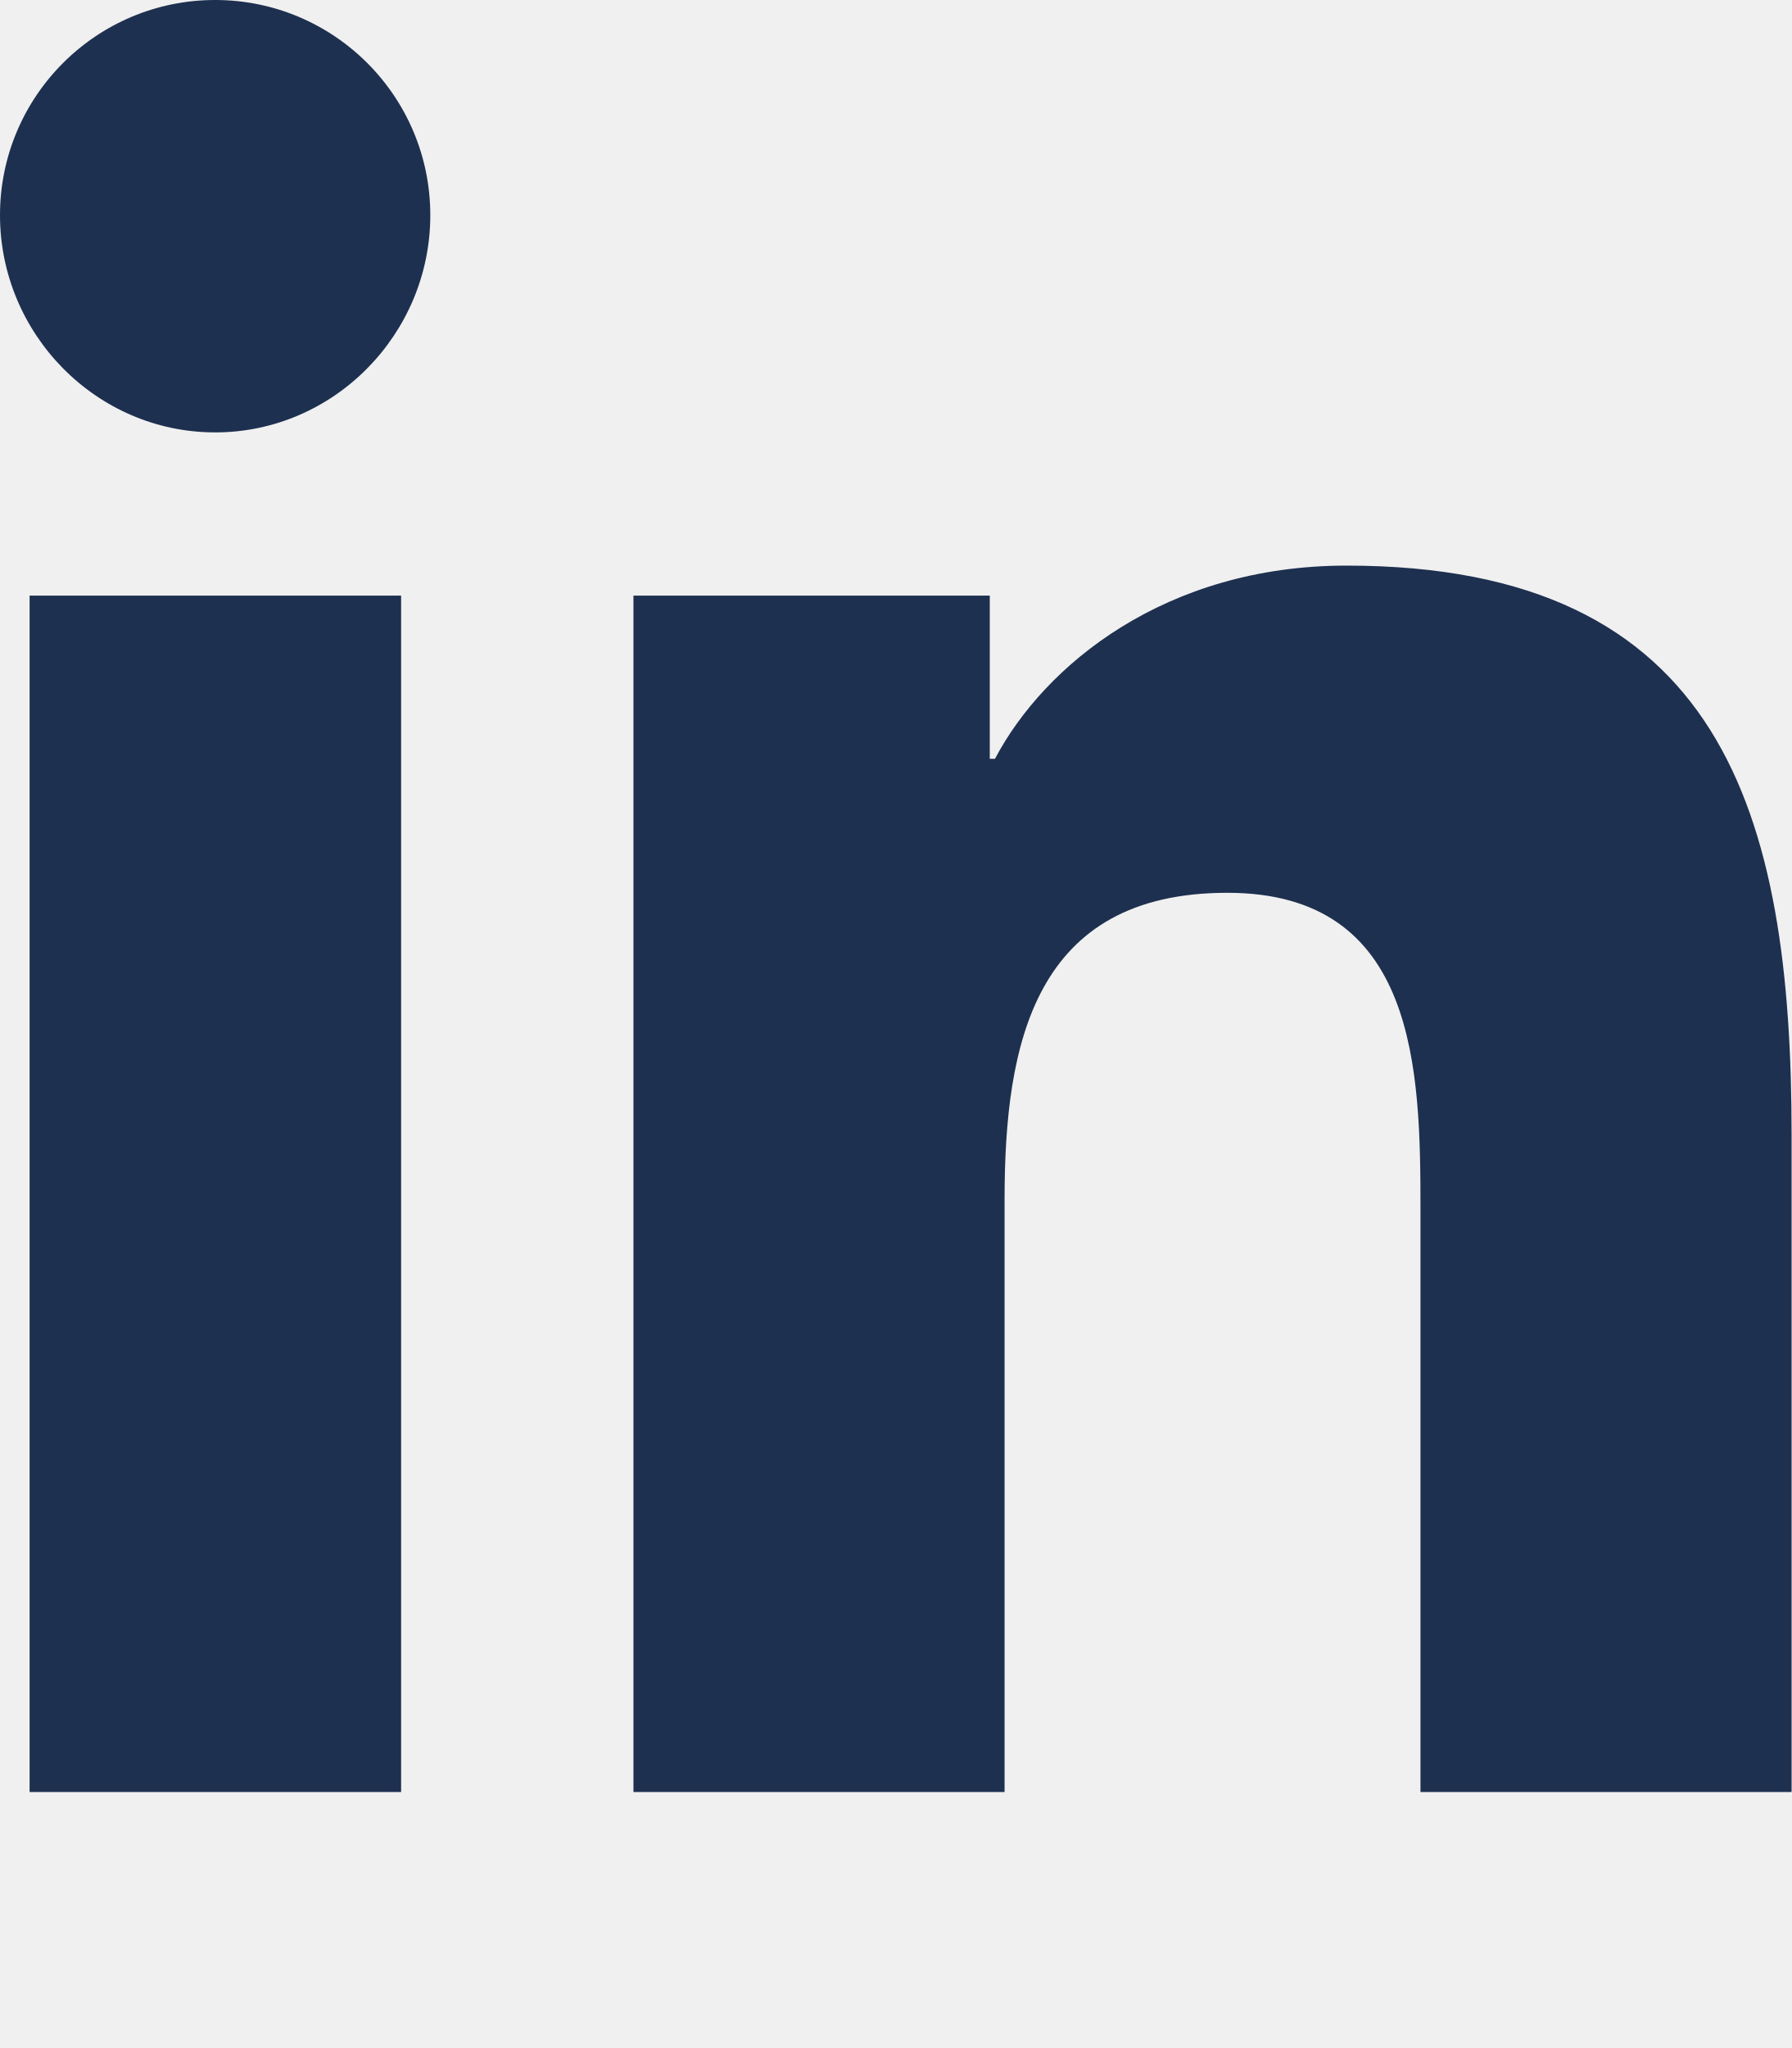
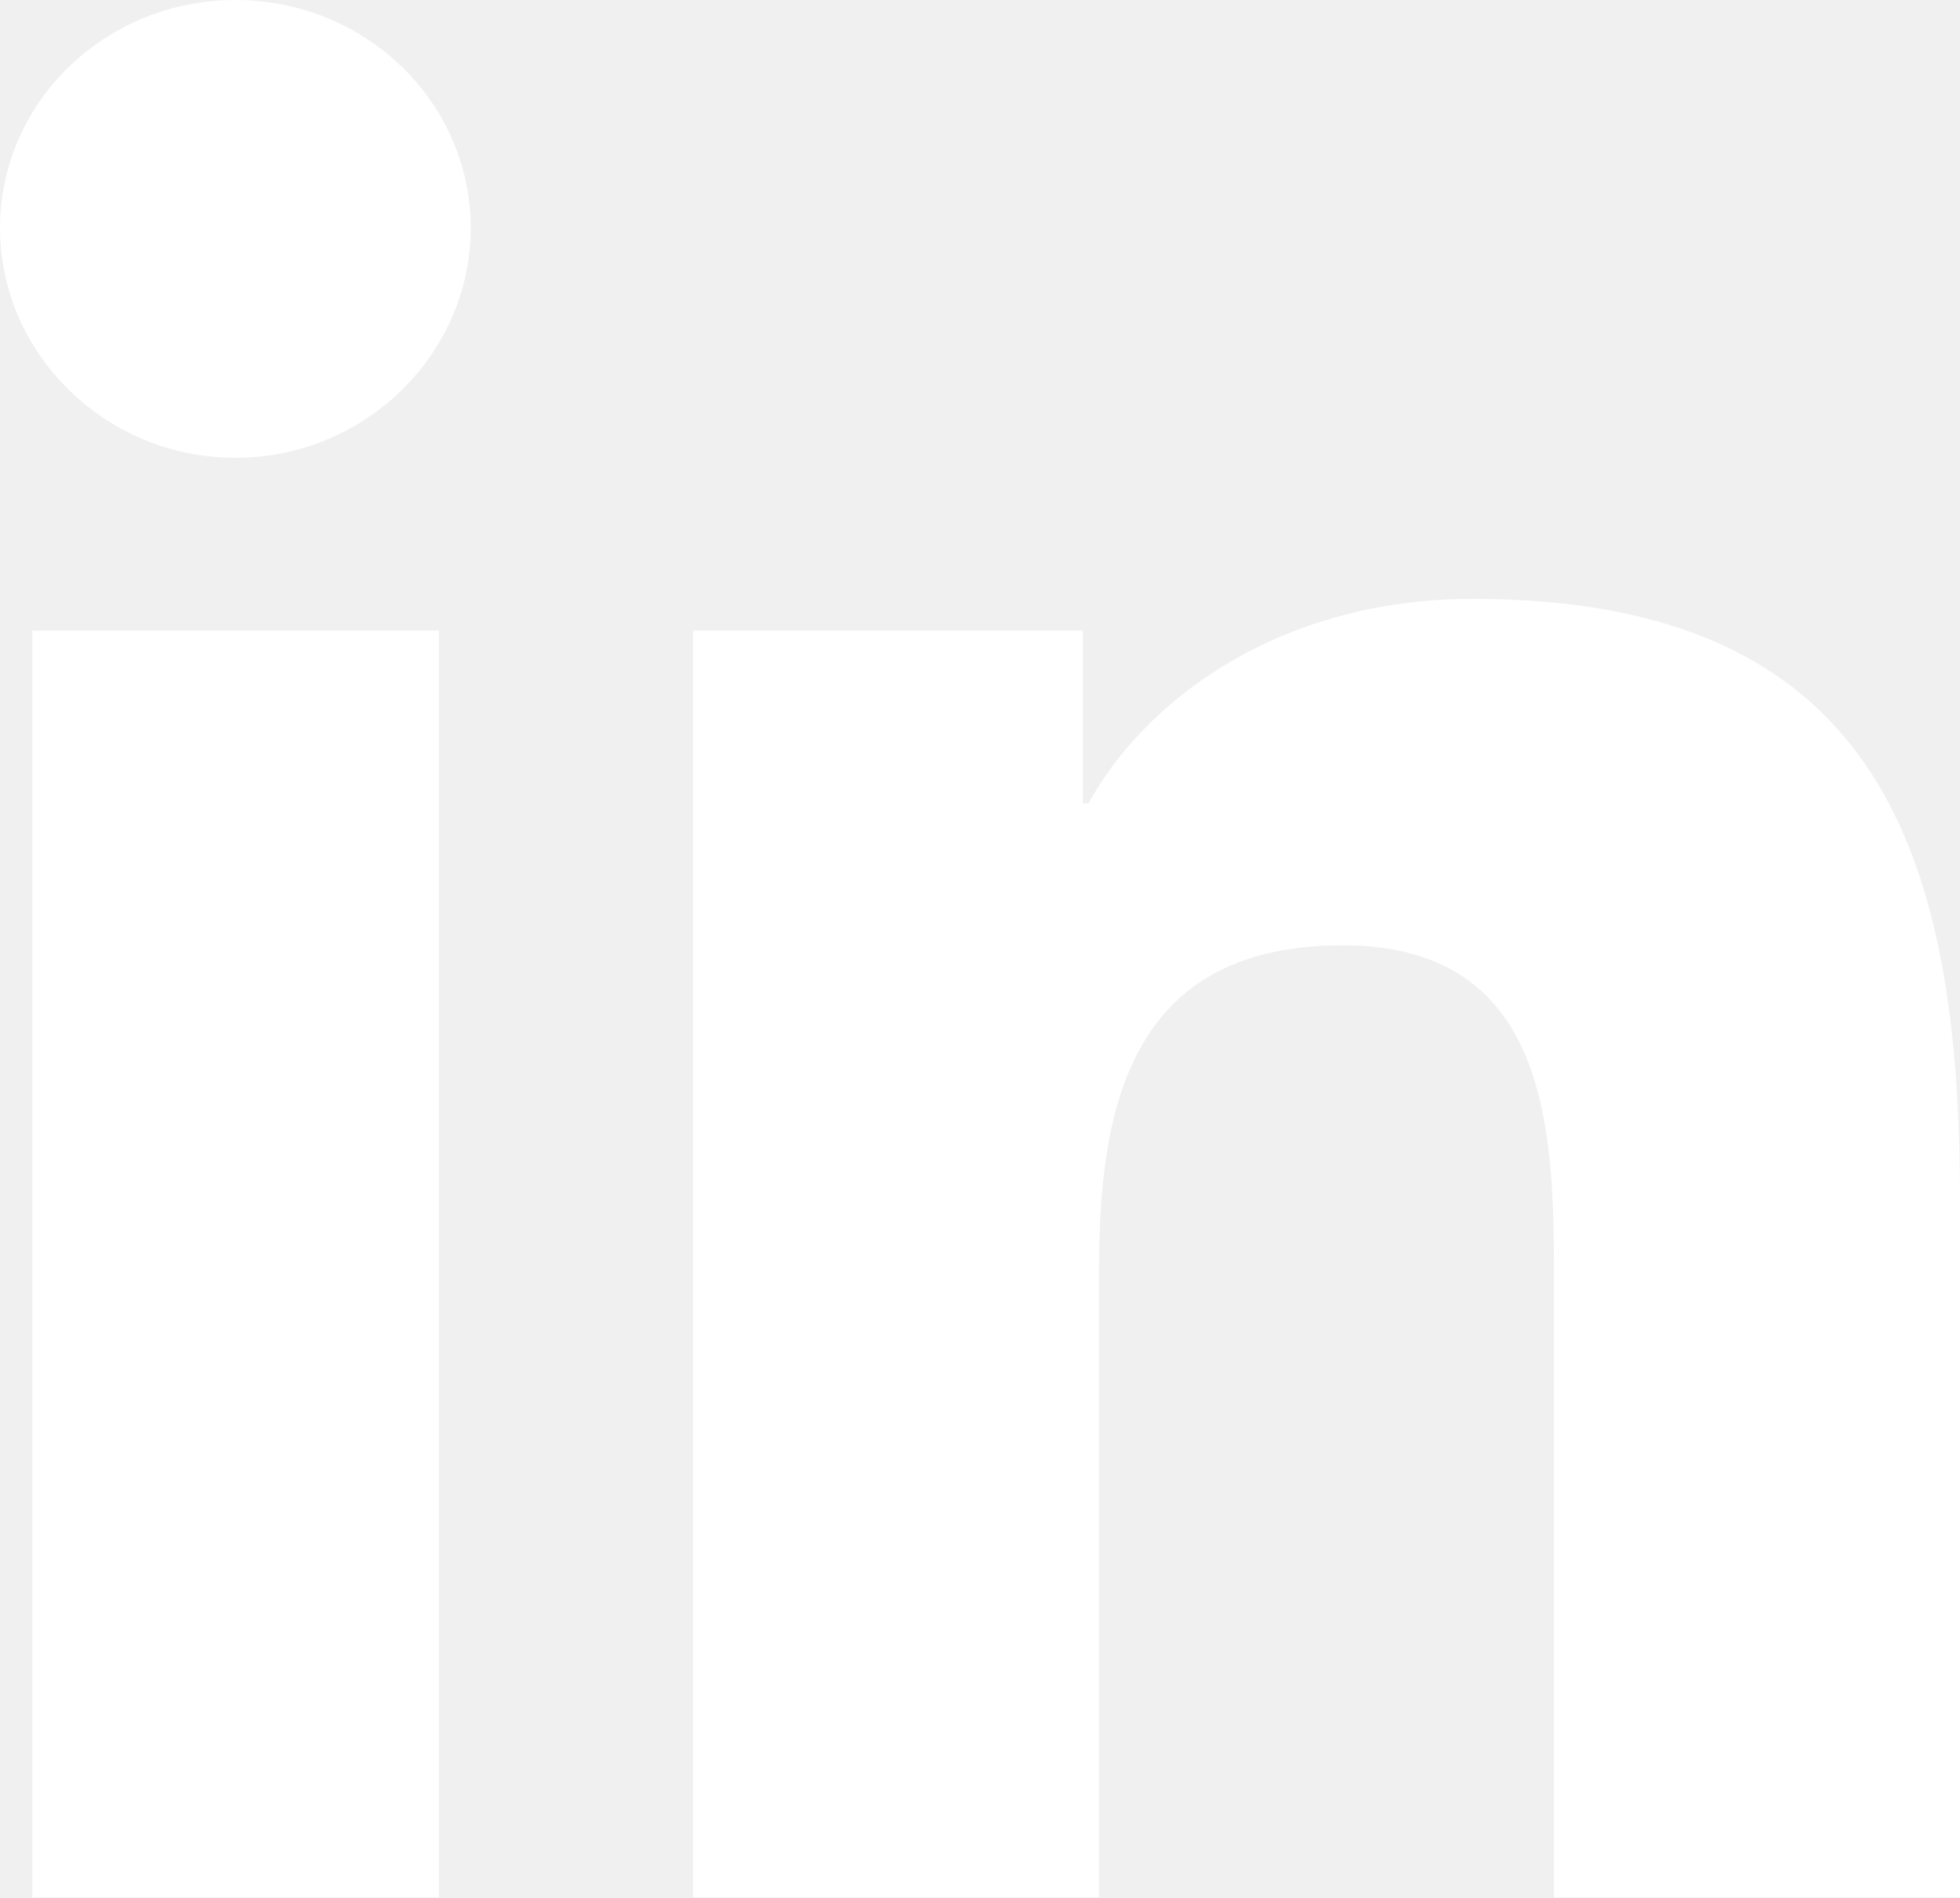
- <svg xmlns="http://www.w3.org/2000/svg" height="16" width="14" viewBox="0 0 448 512">
-   <path opacity="1" fill="#1E3050" d="M100.3 448H7.4V148.9h92.9zM53.8 108.1C24.1 108.1 0 83.5 0 53.8a53.8 53.8 0 0 1 107.6 0c0 29.7-24.1 54.3-53.8 54.3zM447.9 448h-92.7V302.4c0-34.7-.7-79.2-48.3-79.2-48.3 0-55.7 37.7-55.7 76.7V448h-92.8V148.9h89.1v40.8h1.3c12.4-23.5 42.7-48.3 87.9-48.3 94 0 111.3 61.9 111.3 142.3V448z" />
+ <svg xmlns="http://www.w3.org/2000/svg" width="94" height="91" viewBox="0 0 94 91" fill="none">
+   <path d="M21.045 91H1.553V30.245H21.045V91ZM11.288 21.958C5.057 21.958 0 16.961 0 10.928C0 8.03 1.189 5.25 3.306 3.201C5.423 1.151 8.295 0 11.288 0C14.282 0 17.154 1.151 19.27 3.201C21.387 5.25 22.577 8.03 22.577 10.928C22.577 16.961 17.52 21.958 11.288 21.958ZM93.979 91H74.529V61.425C74.529 54.377 74.382 45.337 64.394 45.337C54.26 45.337 52.707 52.995 52.707 60.917V91H33.236V30.245H51.931V38.533H52.204C54.805 33.759 61.163 28.722 70.647 28.722C90.37 28.722 94 41.295 94 57.627V91H93.979Z" fill="white" />
</svg>
